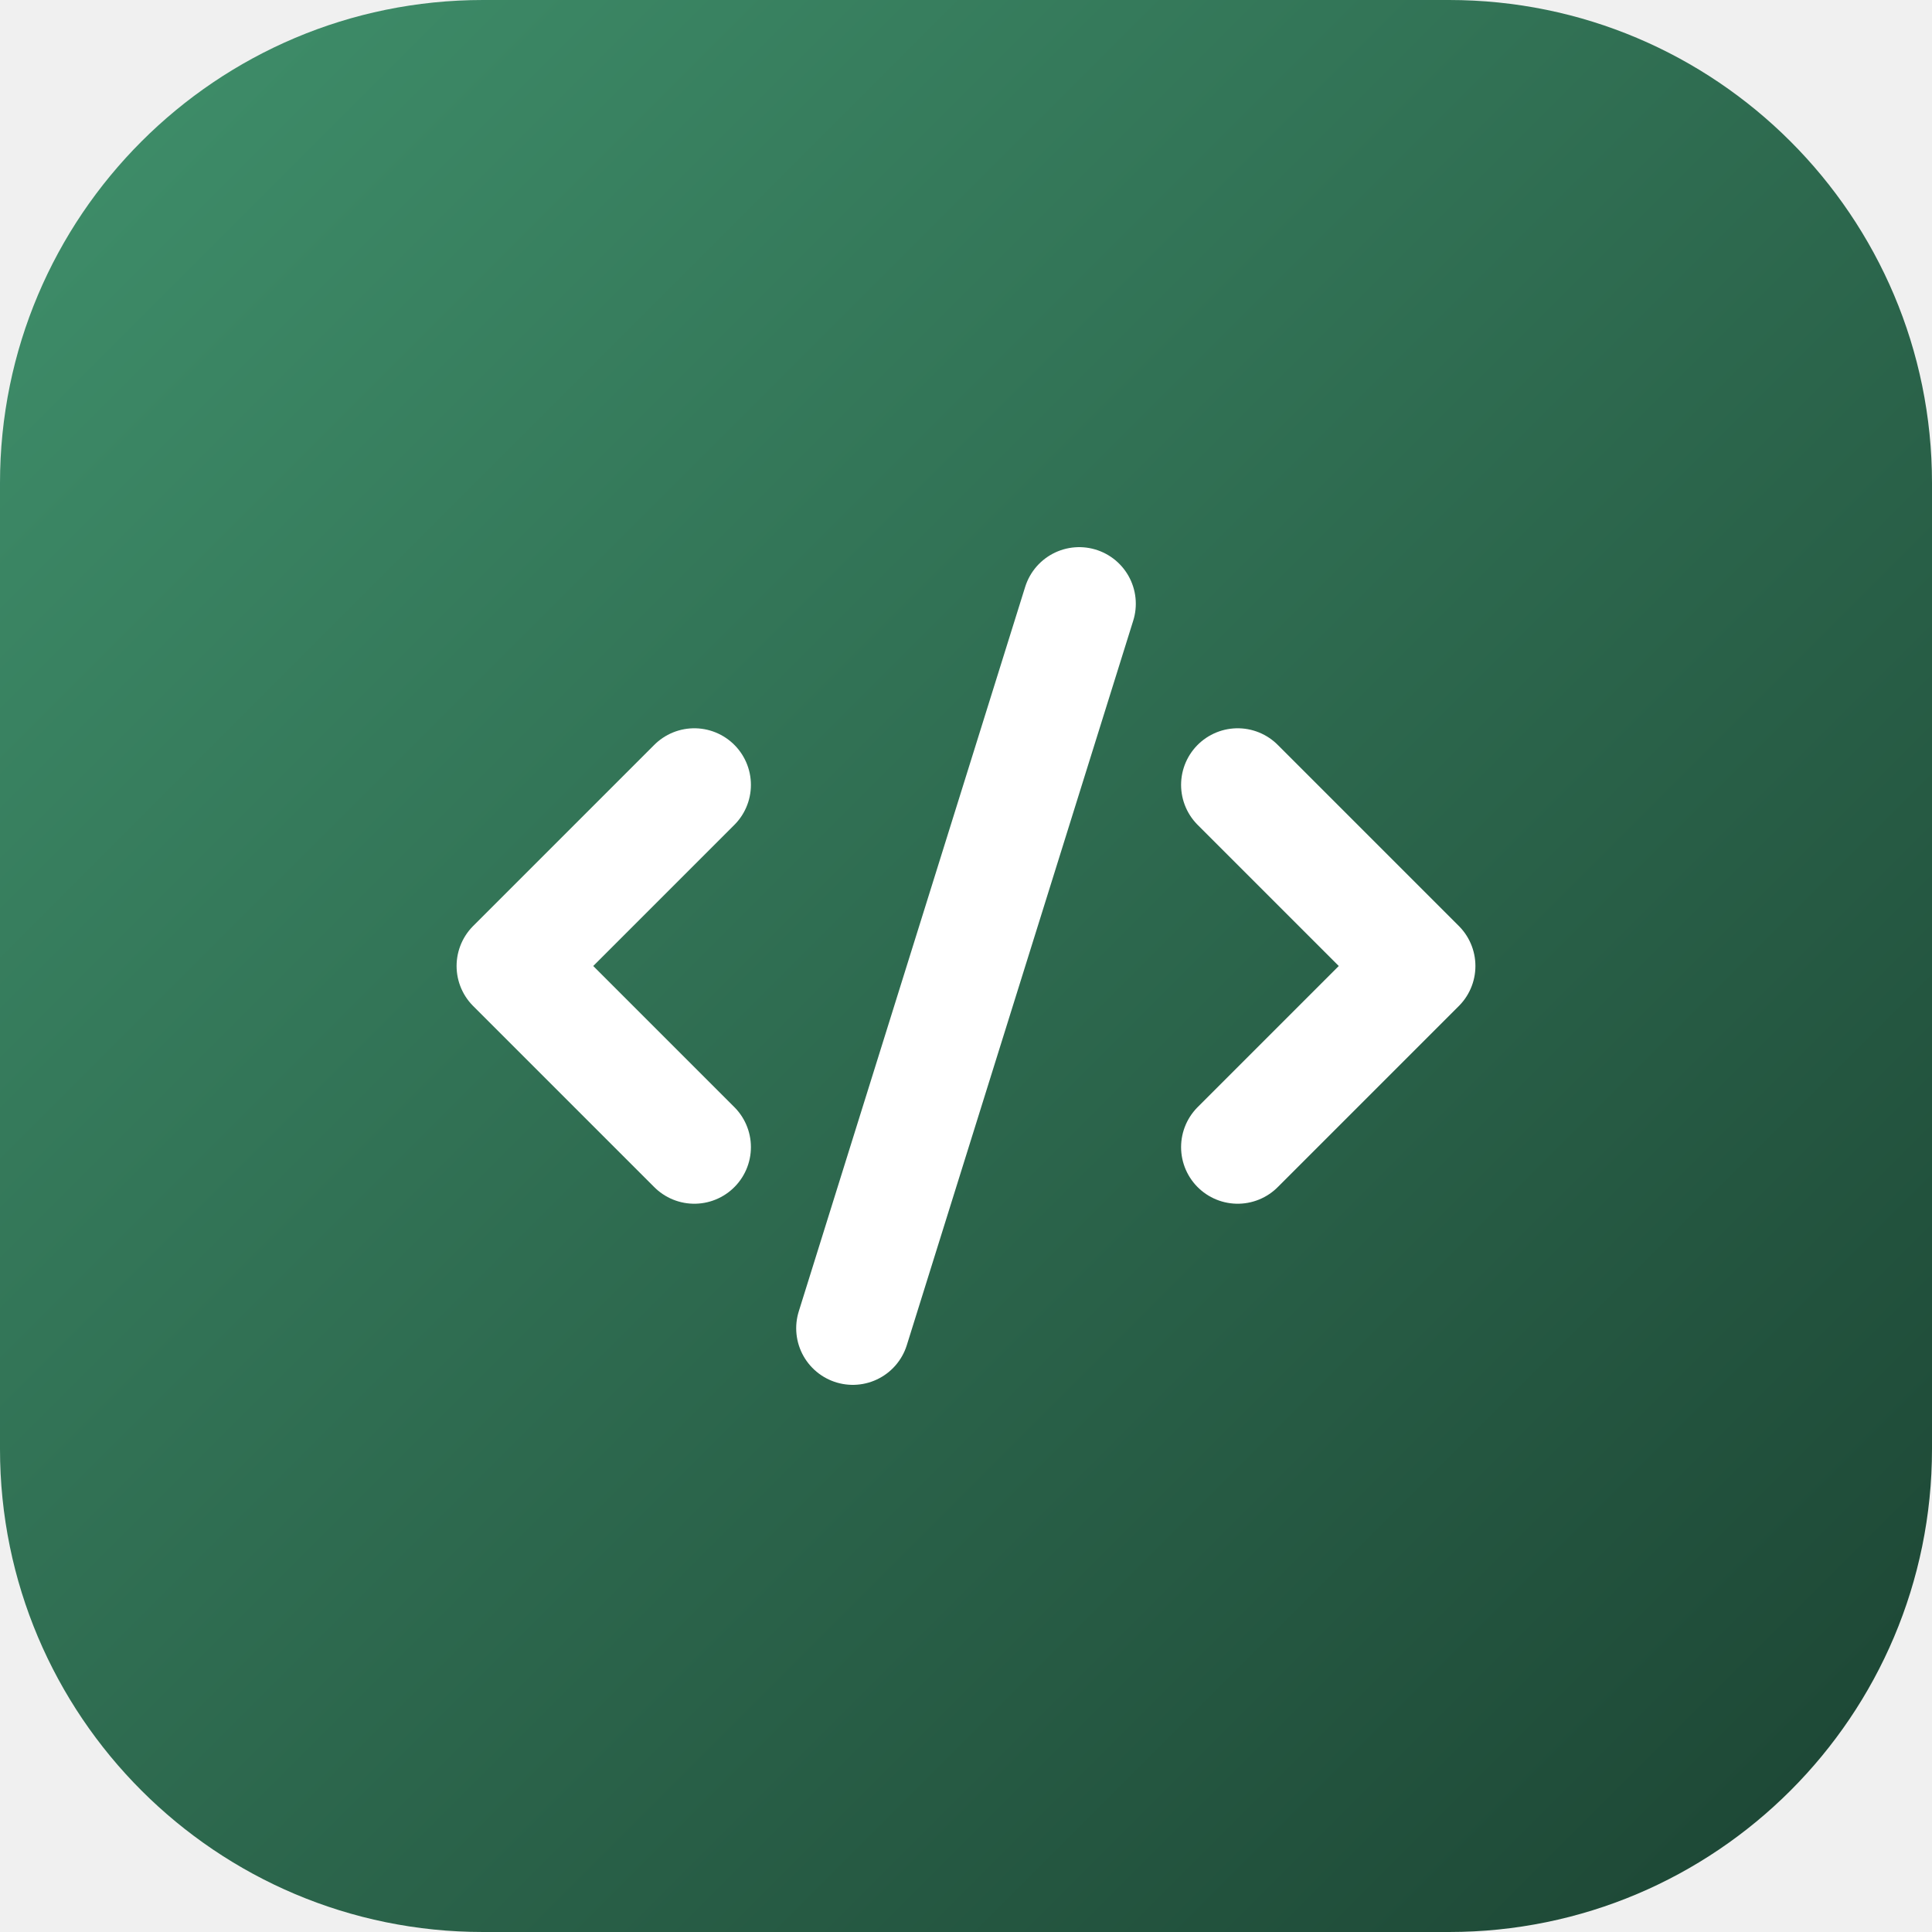
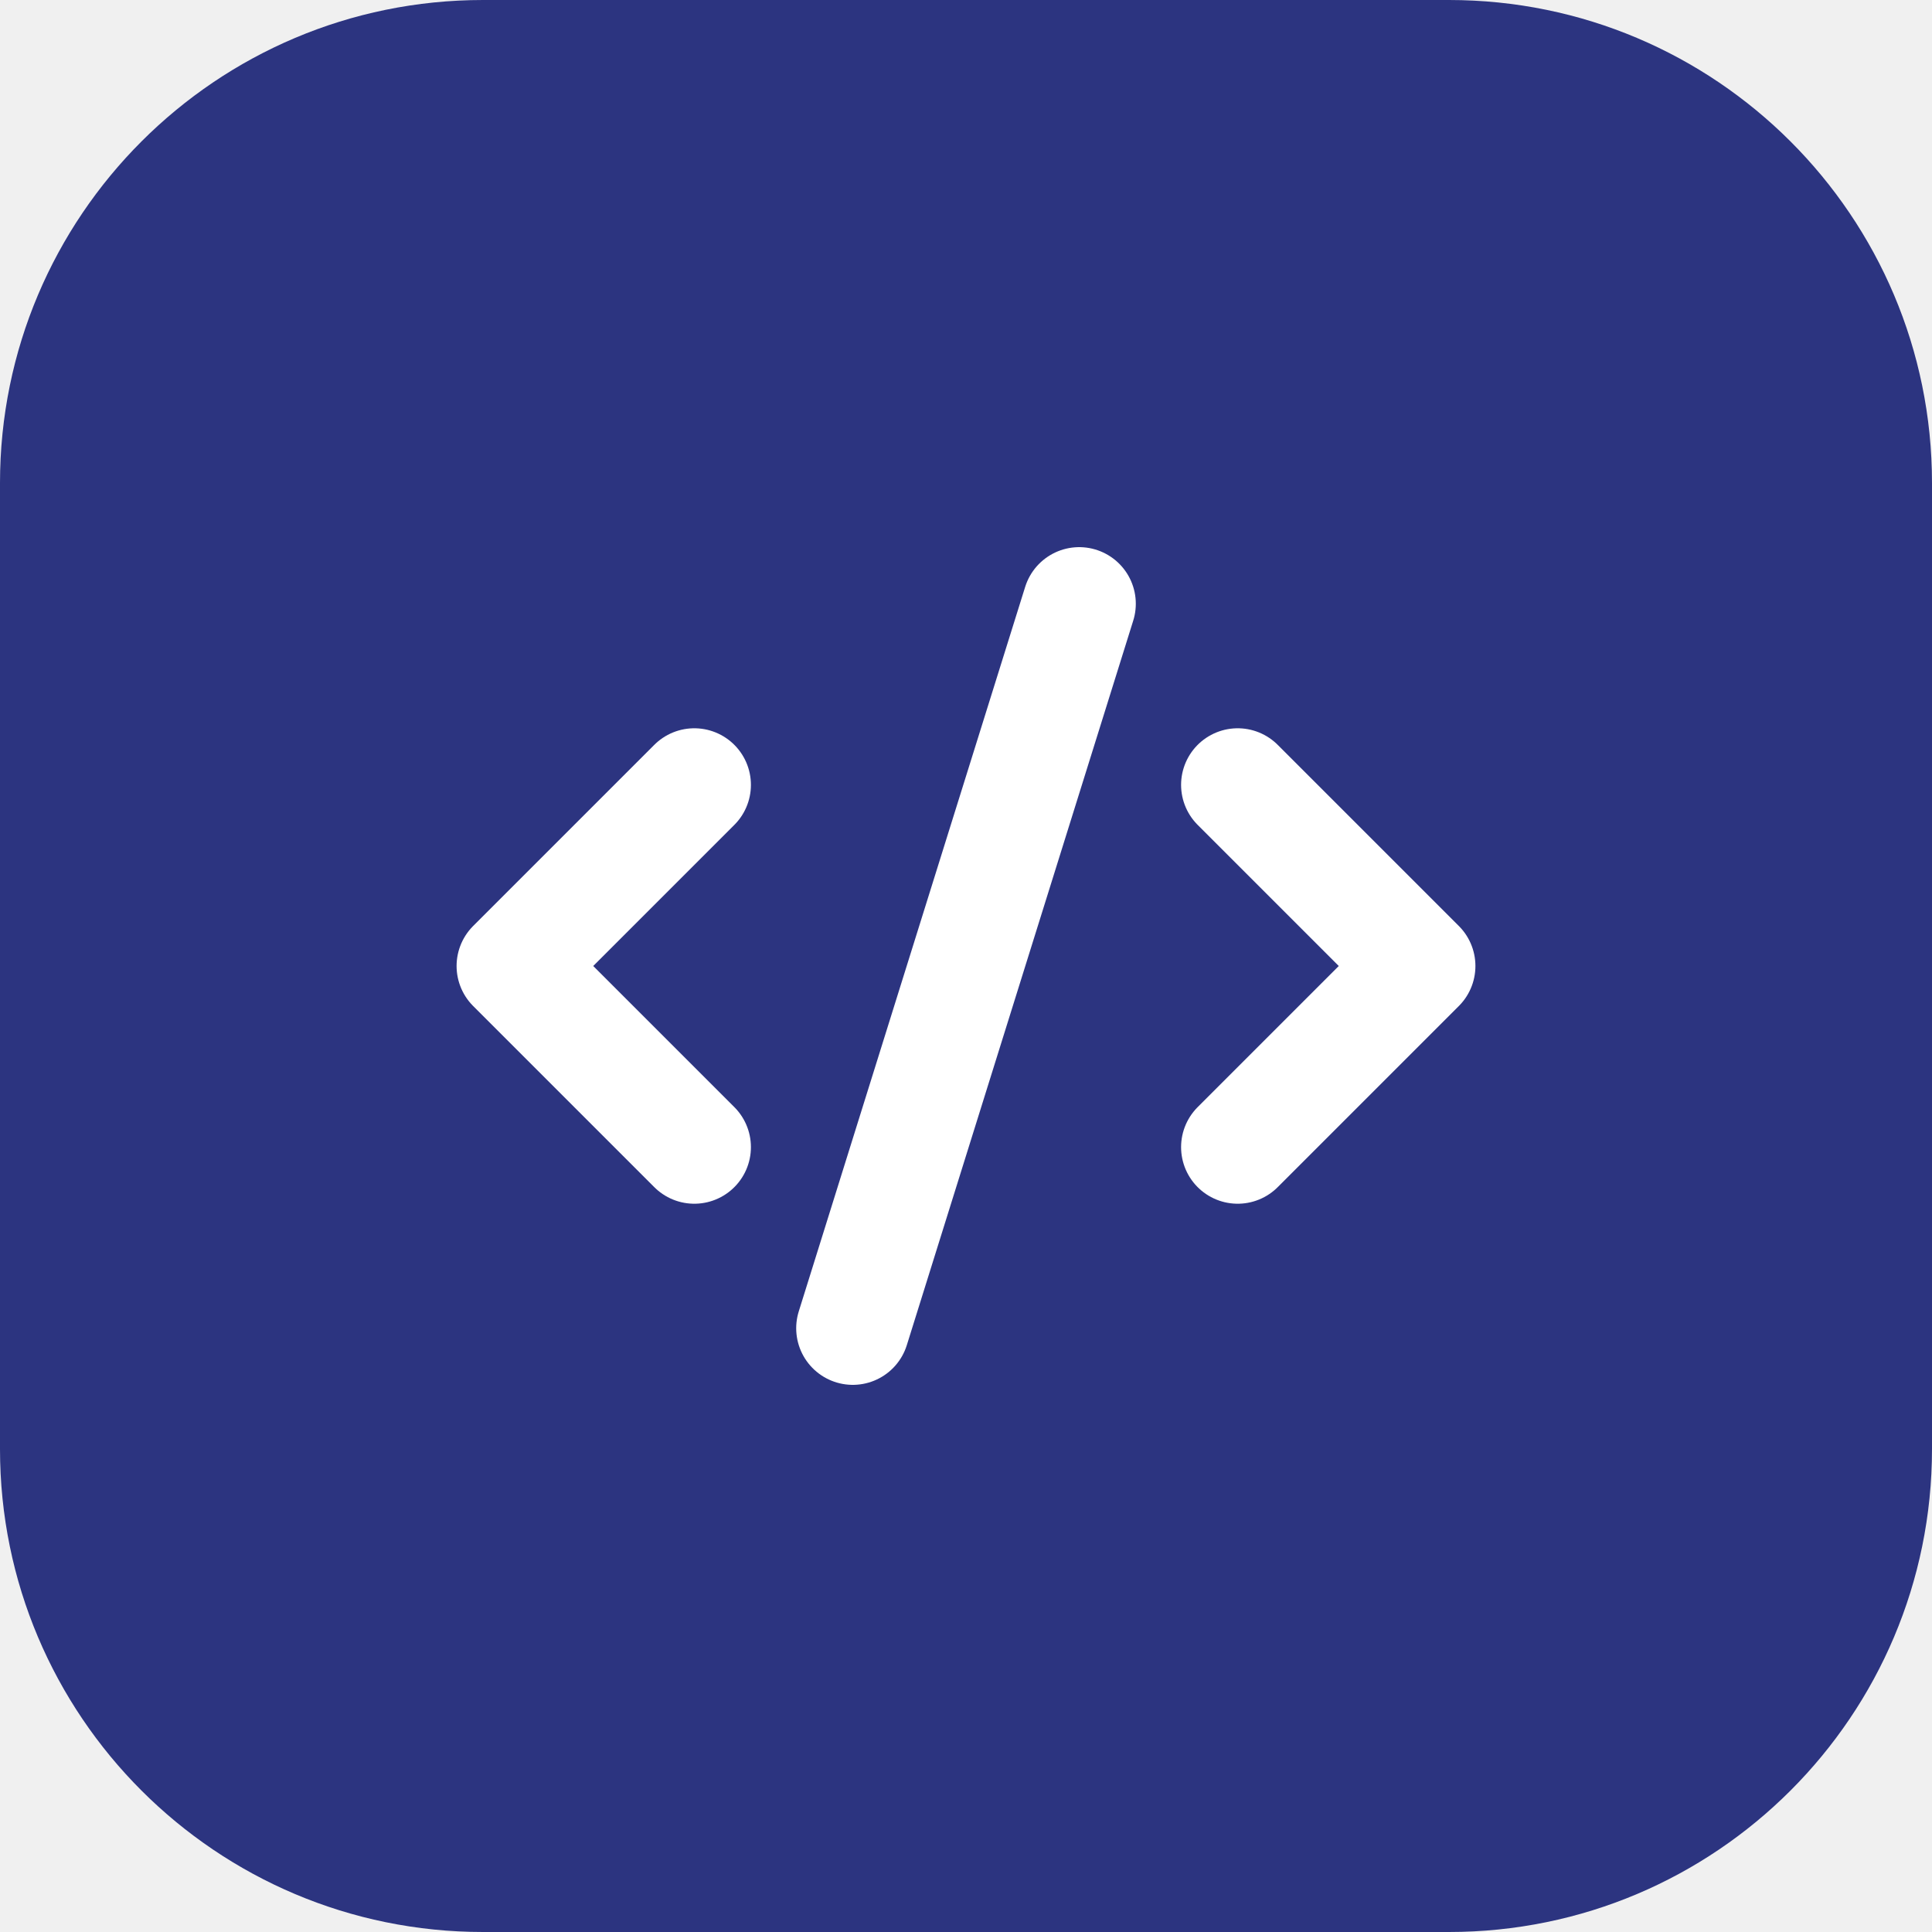
<svg xmlns="http://www.w3.org/2000/svg" width="32" height="32" viewBox="0 0 32 32">
-   <defs>
-     <linearGradient id="bg" x1="0" y1="0" x2="1" y2="1">
-       <stop offset="0" stop-color="#40916c" />
-       <stop offset="1" stop-color="#1b4332" />
-     </linearGradient>
-   </defs>
-   <rect width="32" height="32" rx="8" fill="url(#bg)" />
+   <rect width="32" height="32" rx="8" fill="#2c3480" />
  <g transform="translate(7 7) scale(0.75)" fill="none" stroke="#fff" stroke-width="2.5" stroke-linecap="round" stroke-linejoin="round">
    <path d="m18 16 4-4-4-4" />
    <path d="m6 8-4 4 4 4" />
    <path d="m14.5 4-5 16" />
  </g>
</svg>
